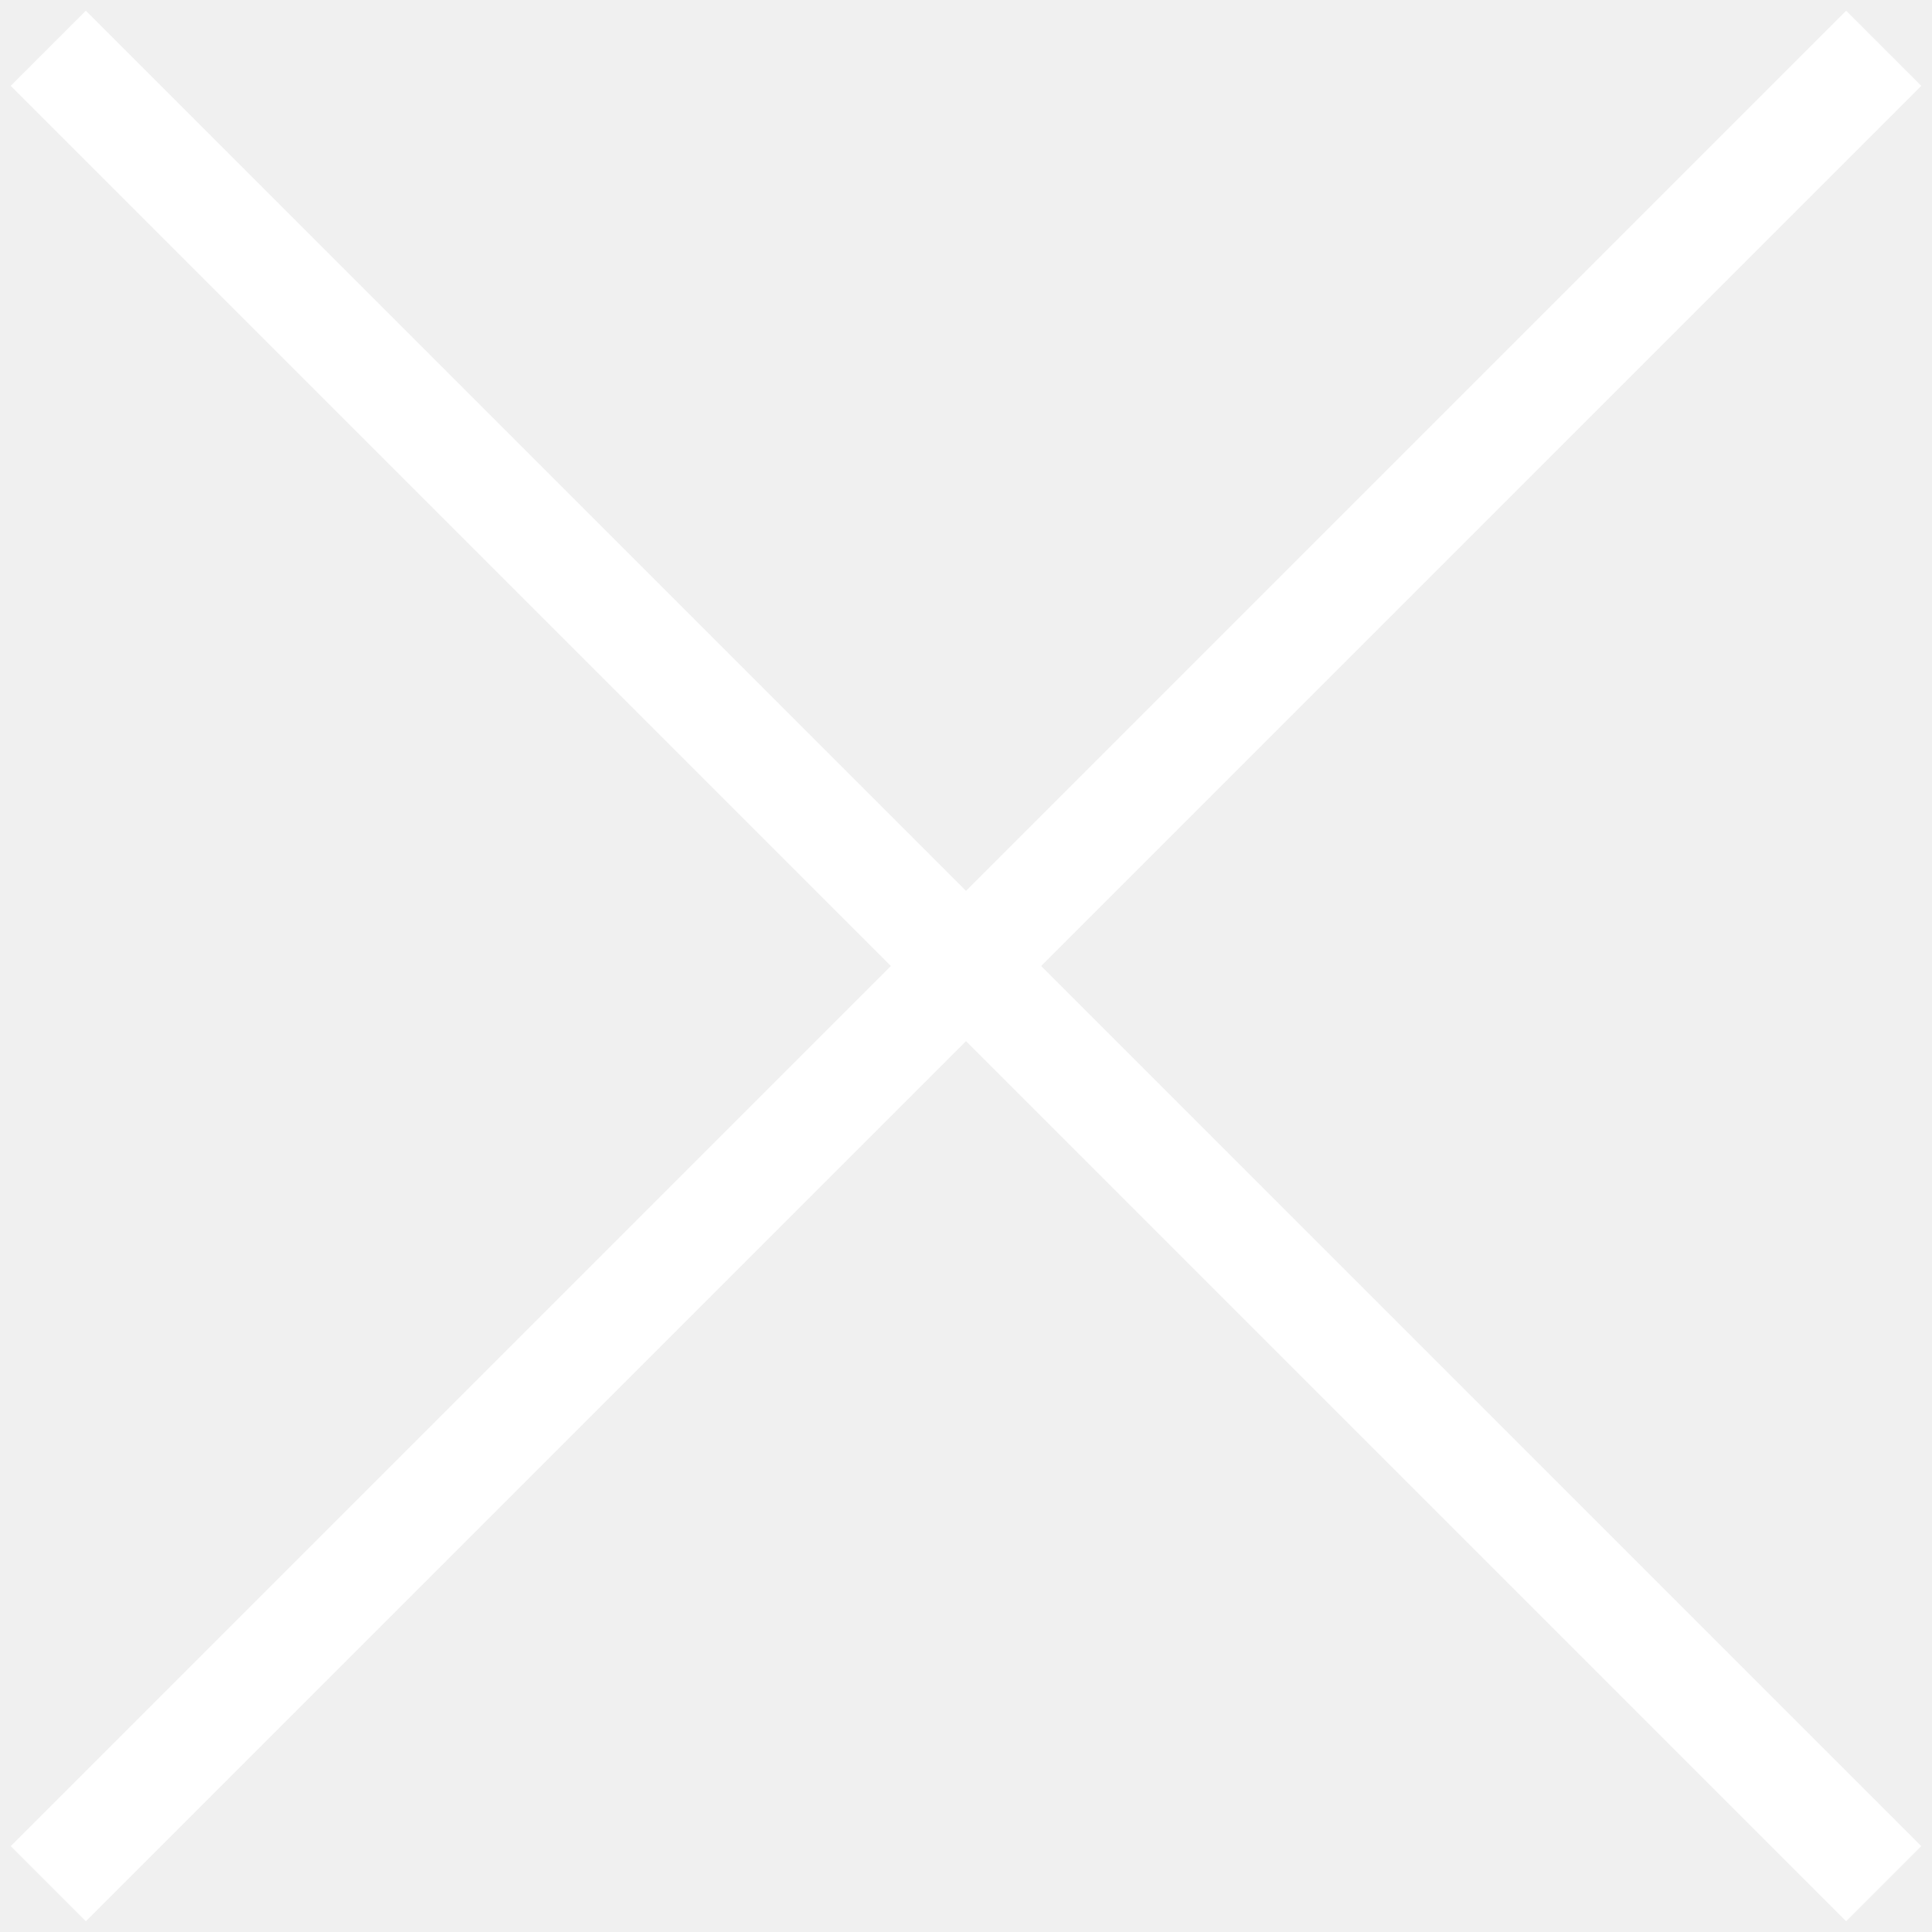
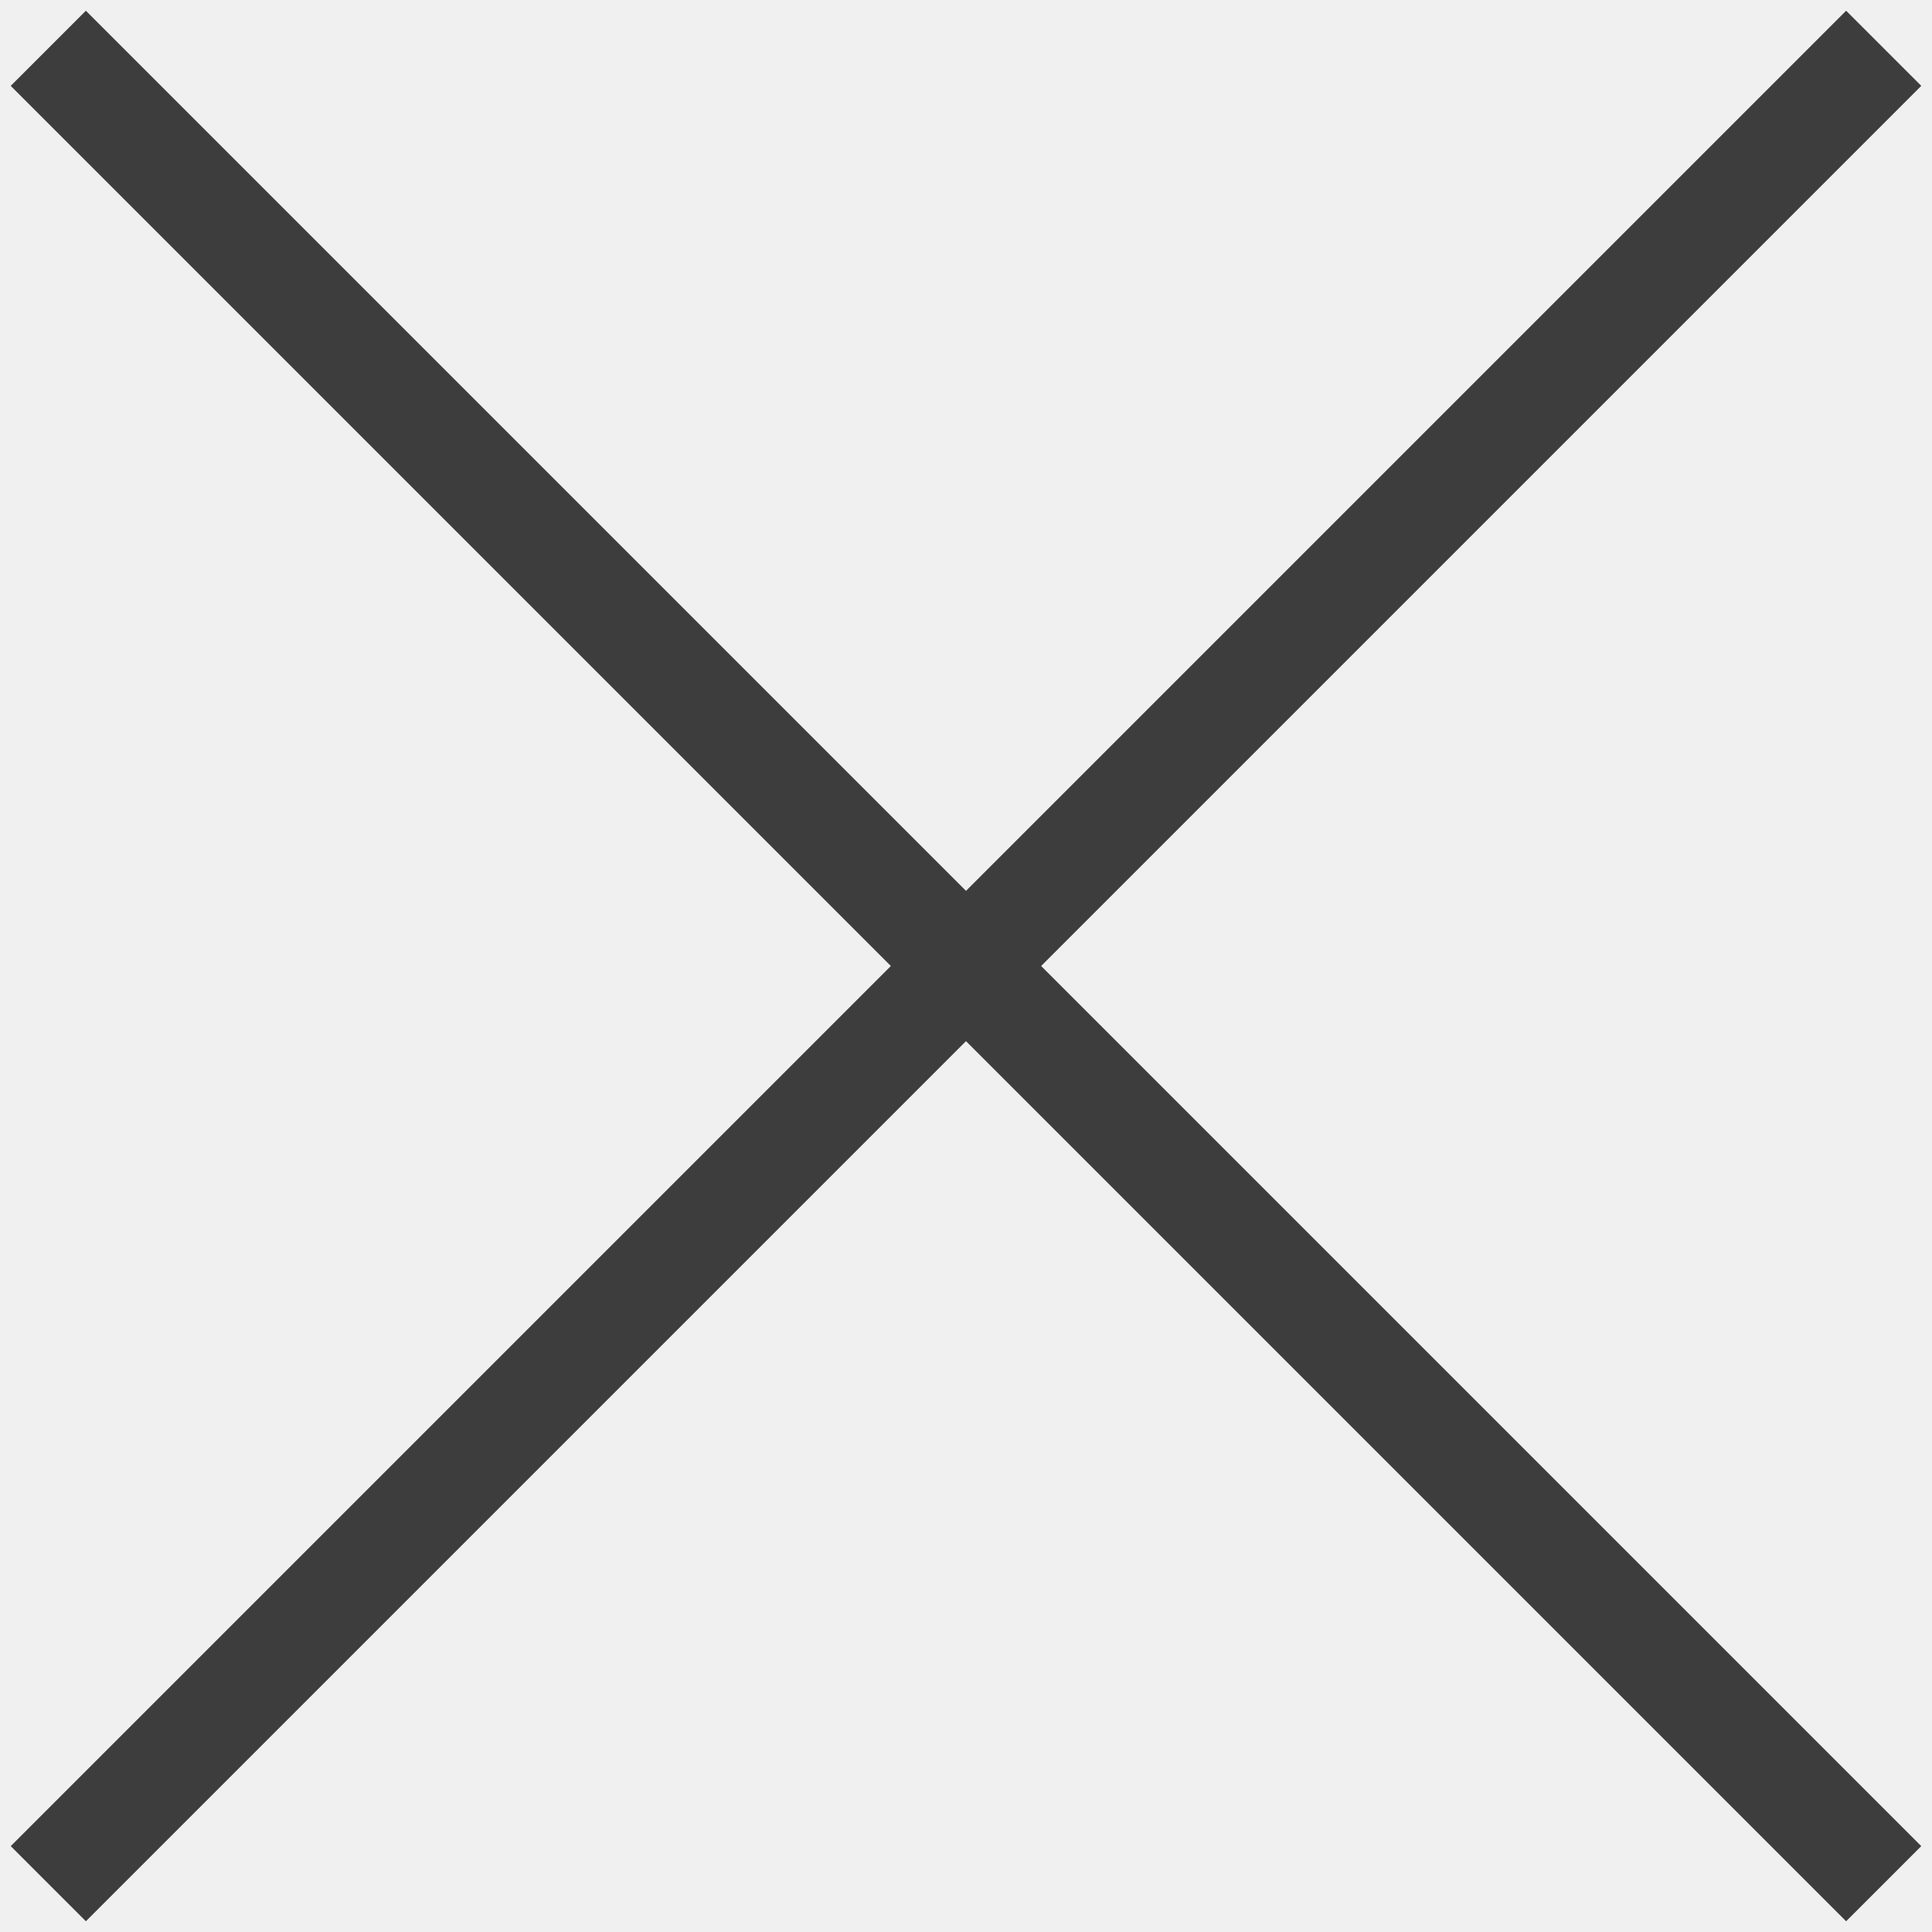
<svg xmlns="http://www.w3.org/2000/svg" version="1.1" id="Слой_1" x="0px" y="0px" viewBox="0 0 18 18" style="enable-background:new 0 0 18 18;" xml:space="preserve">
  <style type="text/css">
- 	.st0{fill:#FFFFFF;}
+ 	.st0{fill:#3d3d3d;}
</style>
  <polygon class="st0" points="17.9,0.8 17.2,0.1 9,8.3 0.8,0.1 0.1,0.8 8.3,9 0.1,17.2 0.8,17.9 9,9.7 17.2,17.9 17.9,17.2 9.7,9 " />
</svg>
